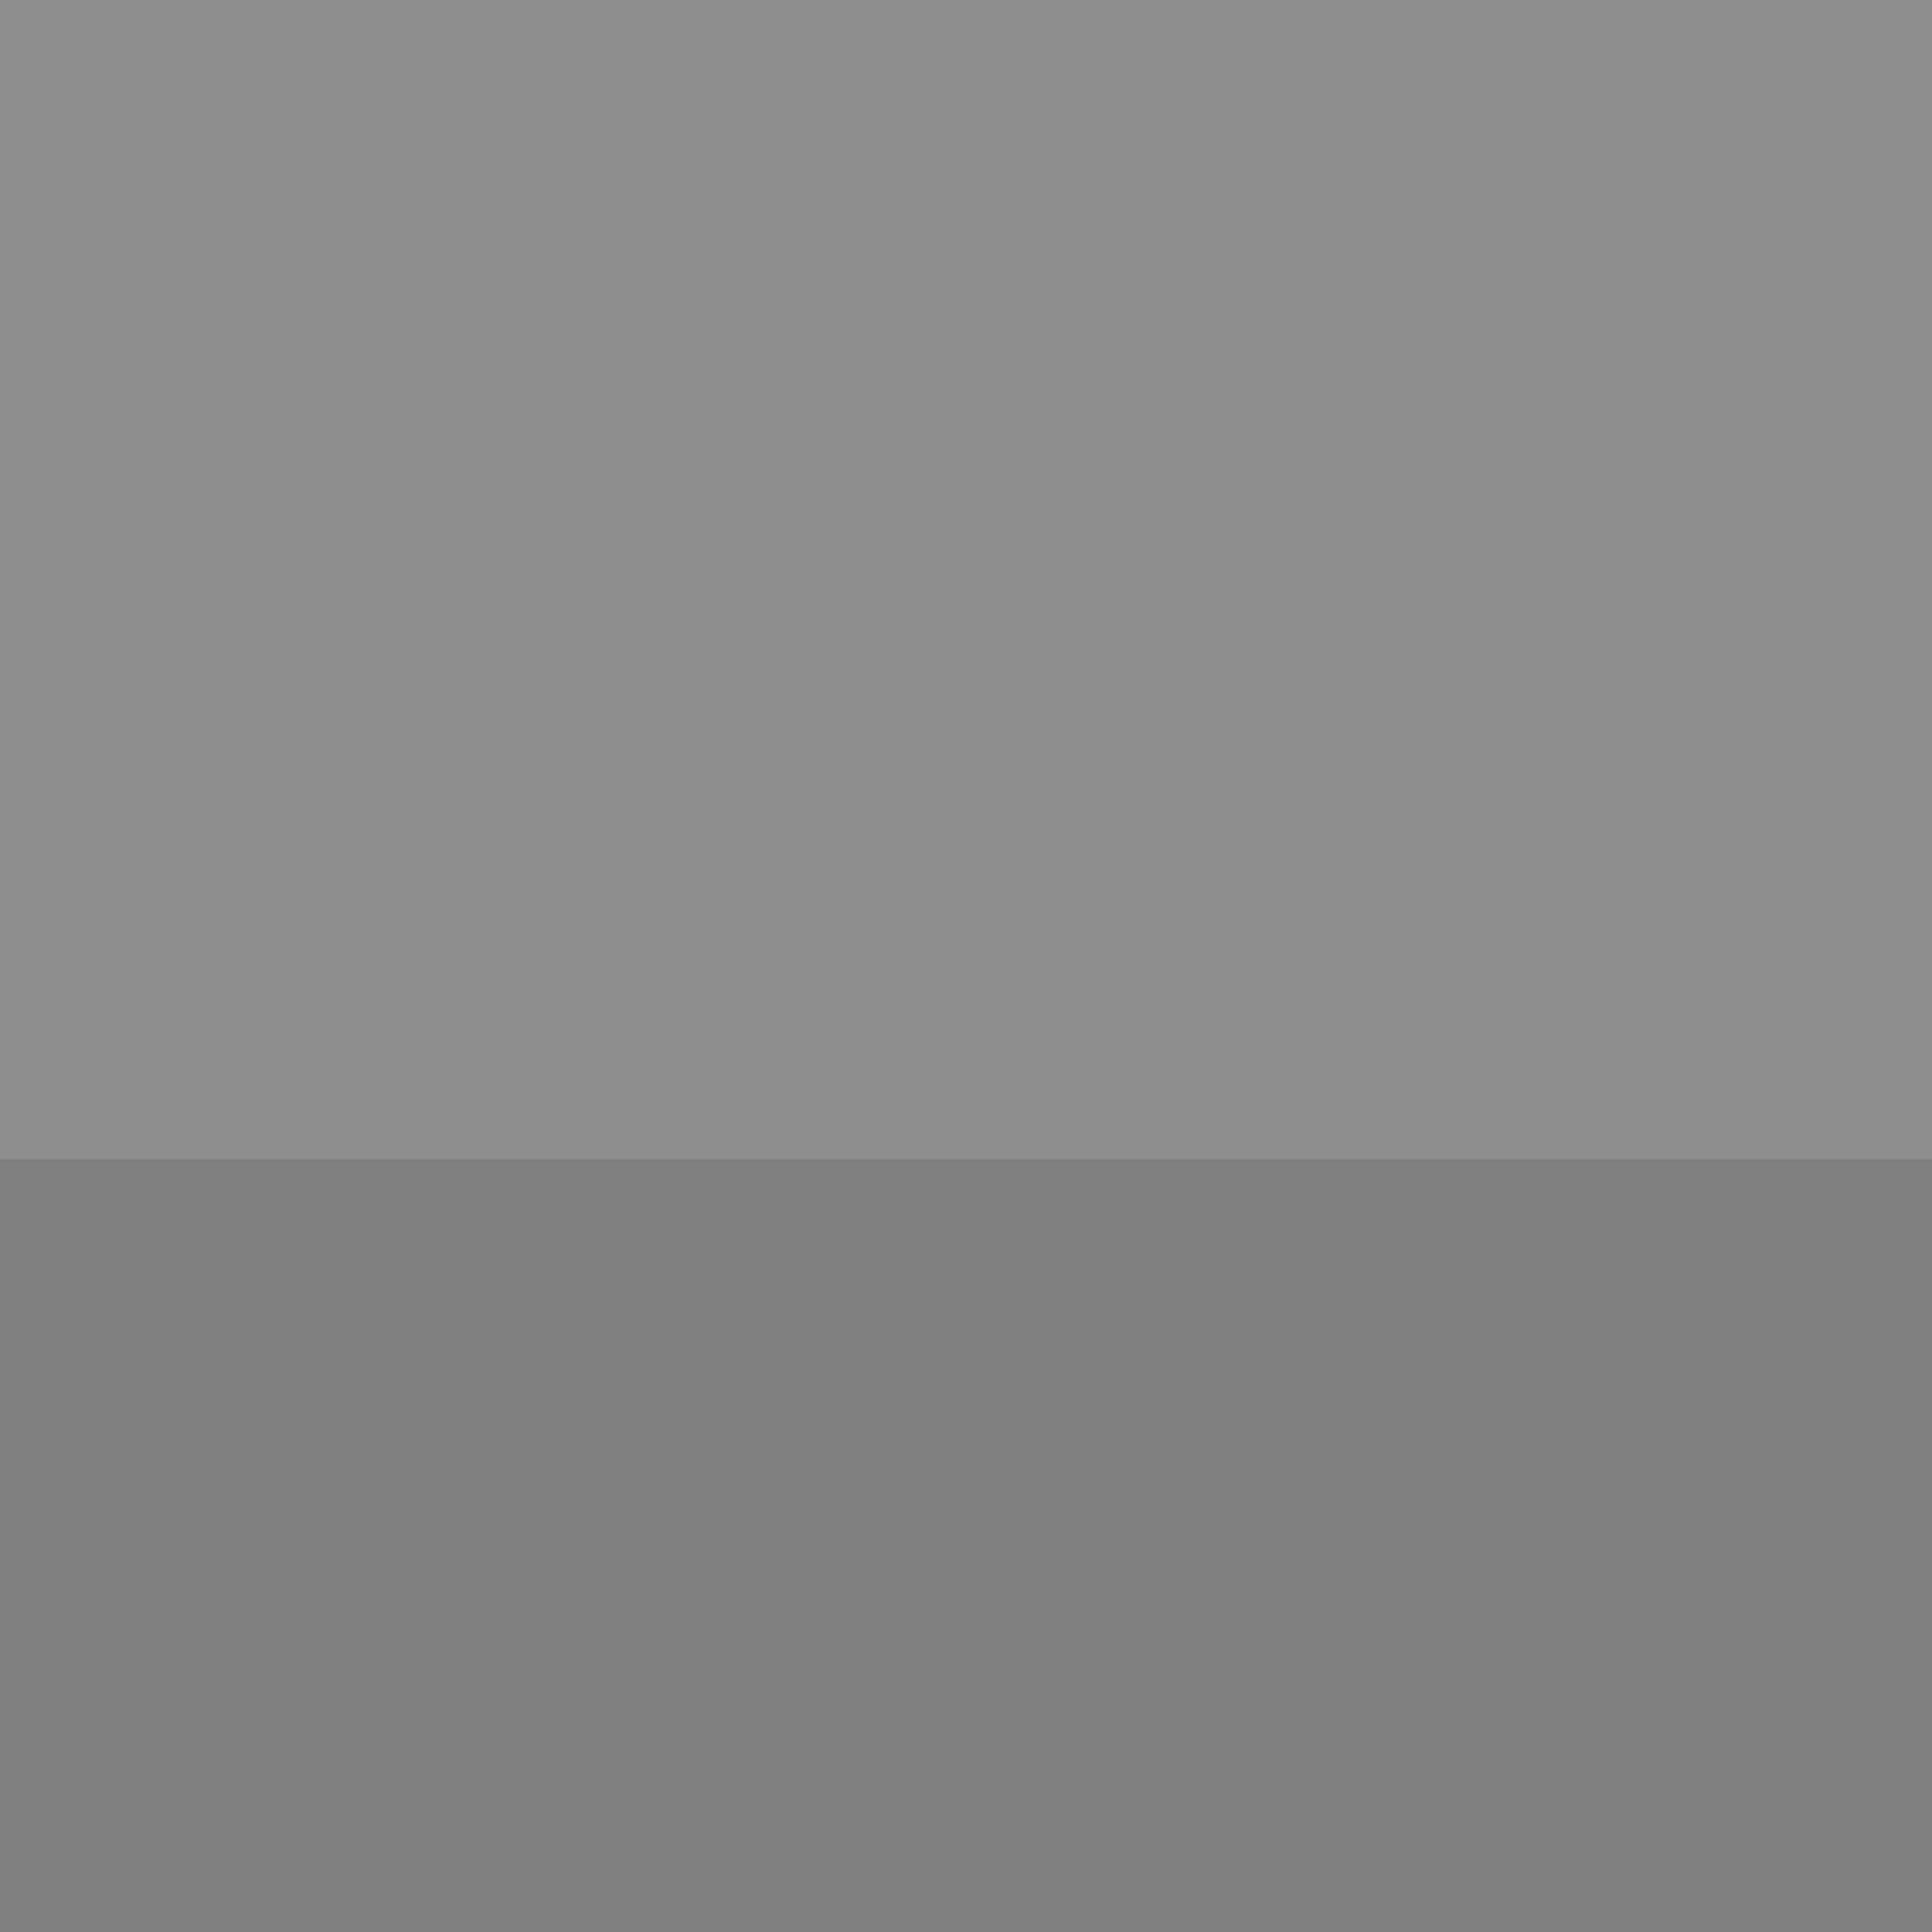
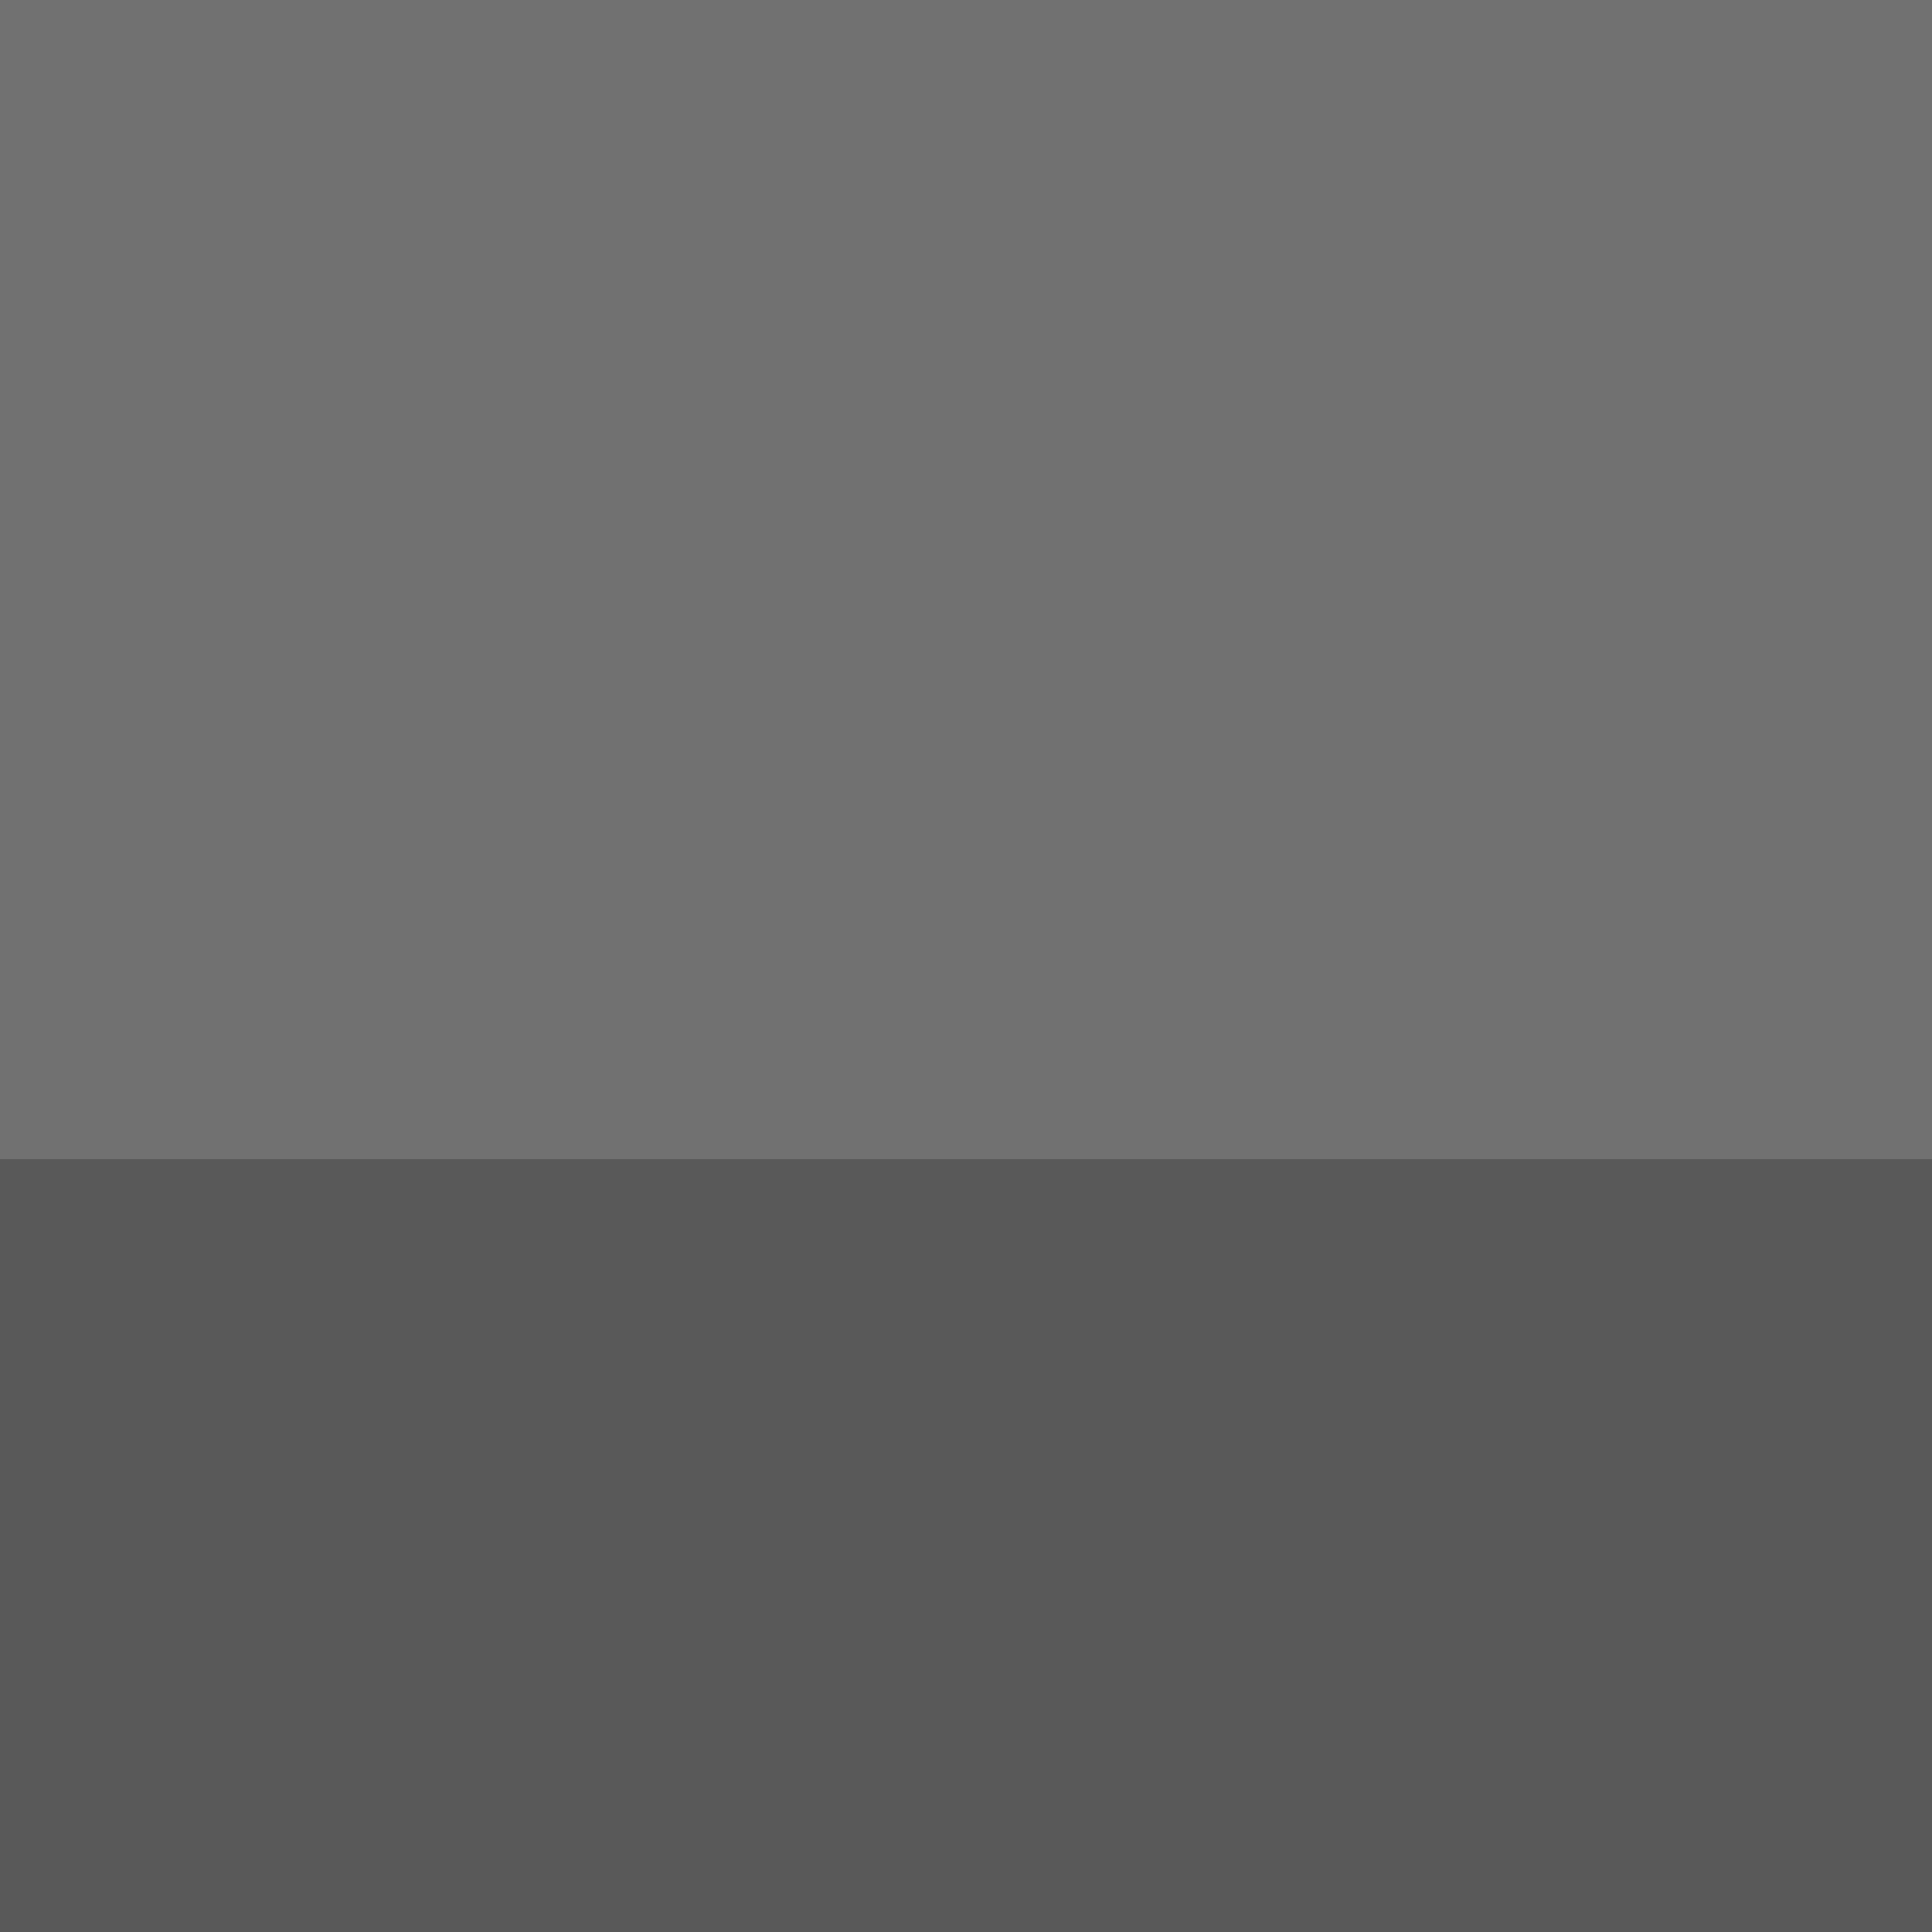
<svg xmlns="http://www.w3.org/2000/svg" width="100mm" height="100mm" viewBox="0 0 100 100" version="1.1" id="svg1">
  <defs id="defs1" />
  <g id="layer1">
-     <rect style="fill:#1c1c1c;fill-opacity:0.5;stroke-width:12.531;stroke-linecap:round;stroke-linejoin:round;paint-order:markers stroke fill" id="rect2" width="100" height="60" x="-3.5527137e-15" y="0" />
-     <rect style="fill:#000000;fill-opacity:0.5;stroke-width:10.509;stroke-linecap:round;stroke-linejoin:round;paint-order:markers stroke fill" id="rect3" width="100" height="40" x="-8.8817842e-16" y="60" />
+     <rect style="fill:#252525;fill-opacity:0.65;stroke-width:12.531;stroke-linecap:round;stroke-linejoin:round;paint-order:markers stroke fill" id="rect2" width="100" height="60" x="-3.5527137e-15" y="0" />
+     <rect style="fill:#000000;fill-opacity:0.65;stroke-width:10.509;stroke-linecap:round;stroke-linejoin:round;paint-order:markers stroke fill" id="rect3" width="100" height="40" x="-8.8817842e-16" y="60" />
  </g>
</svg>
